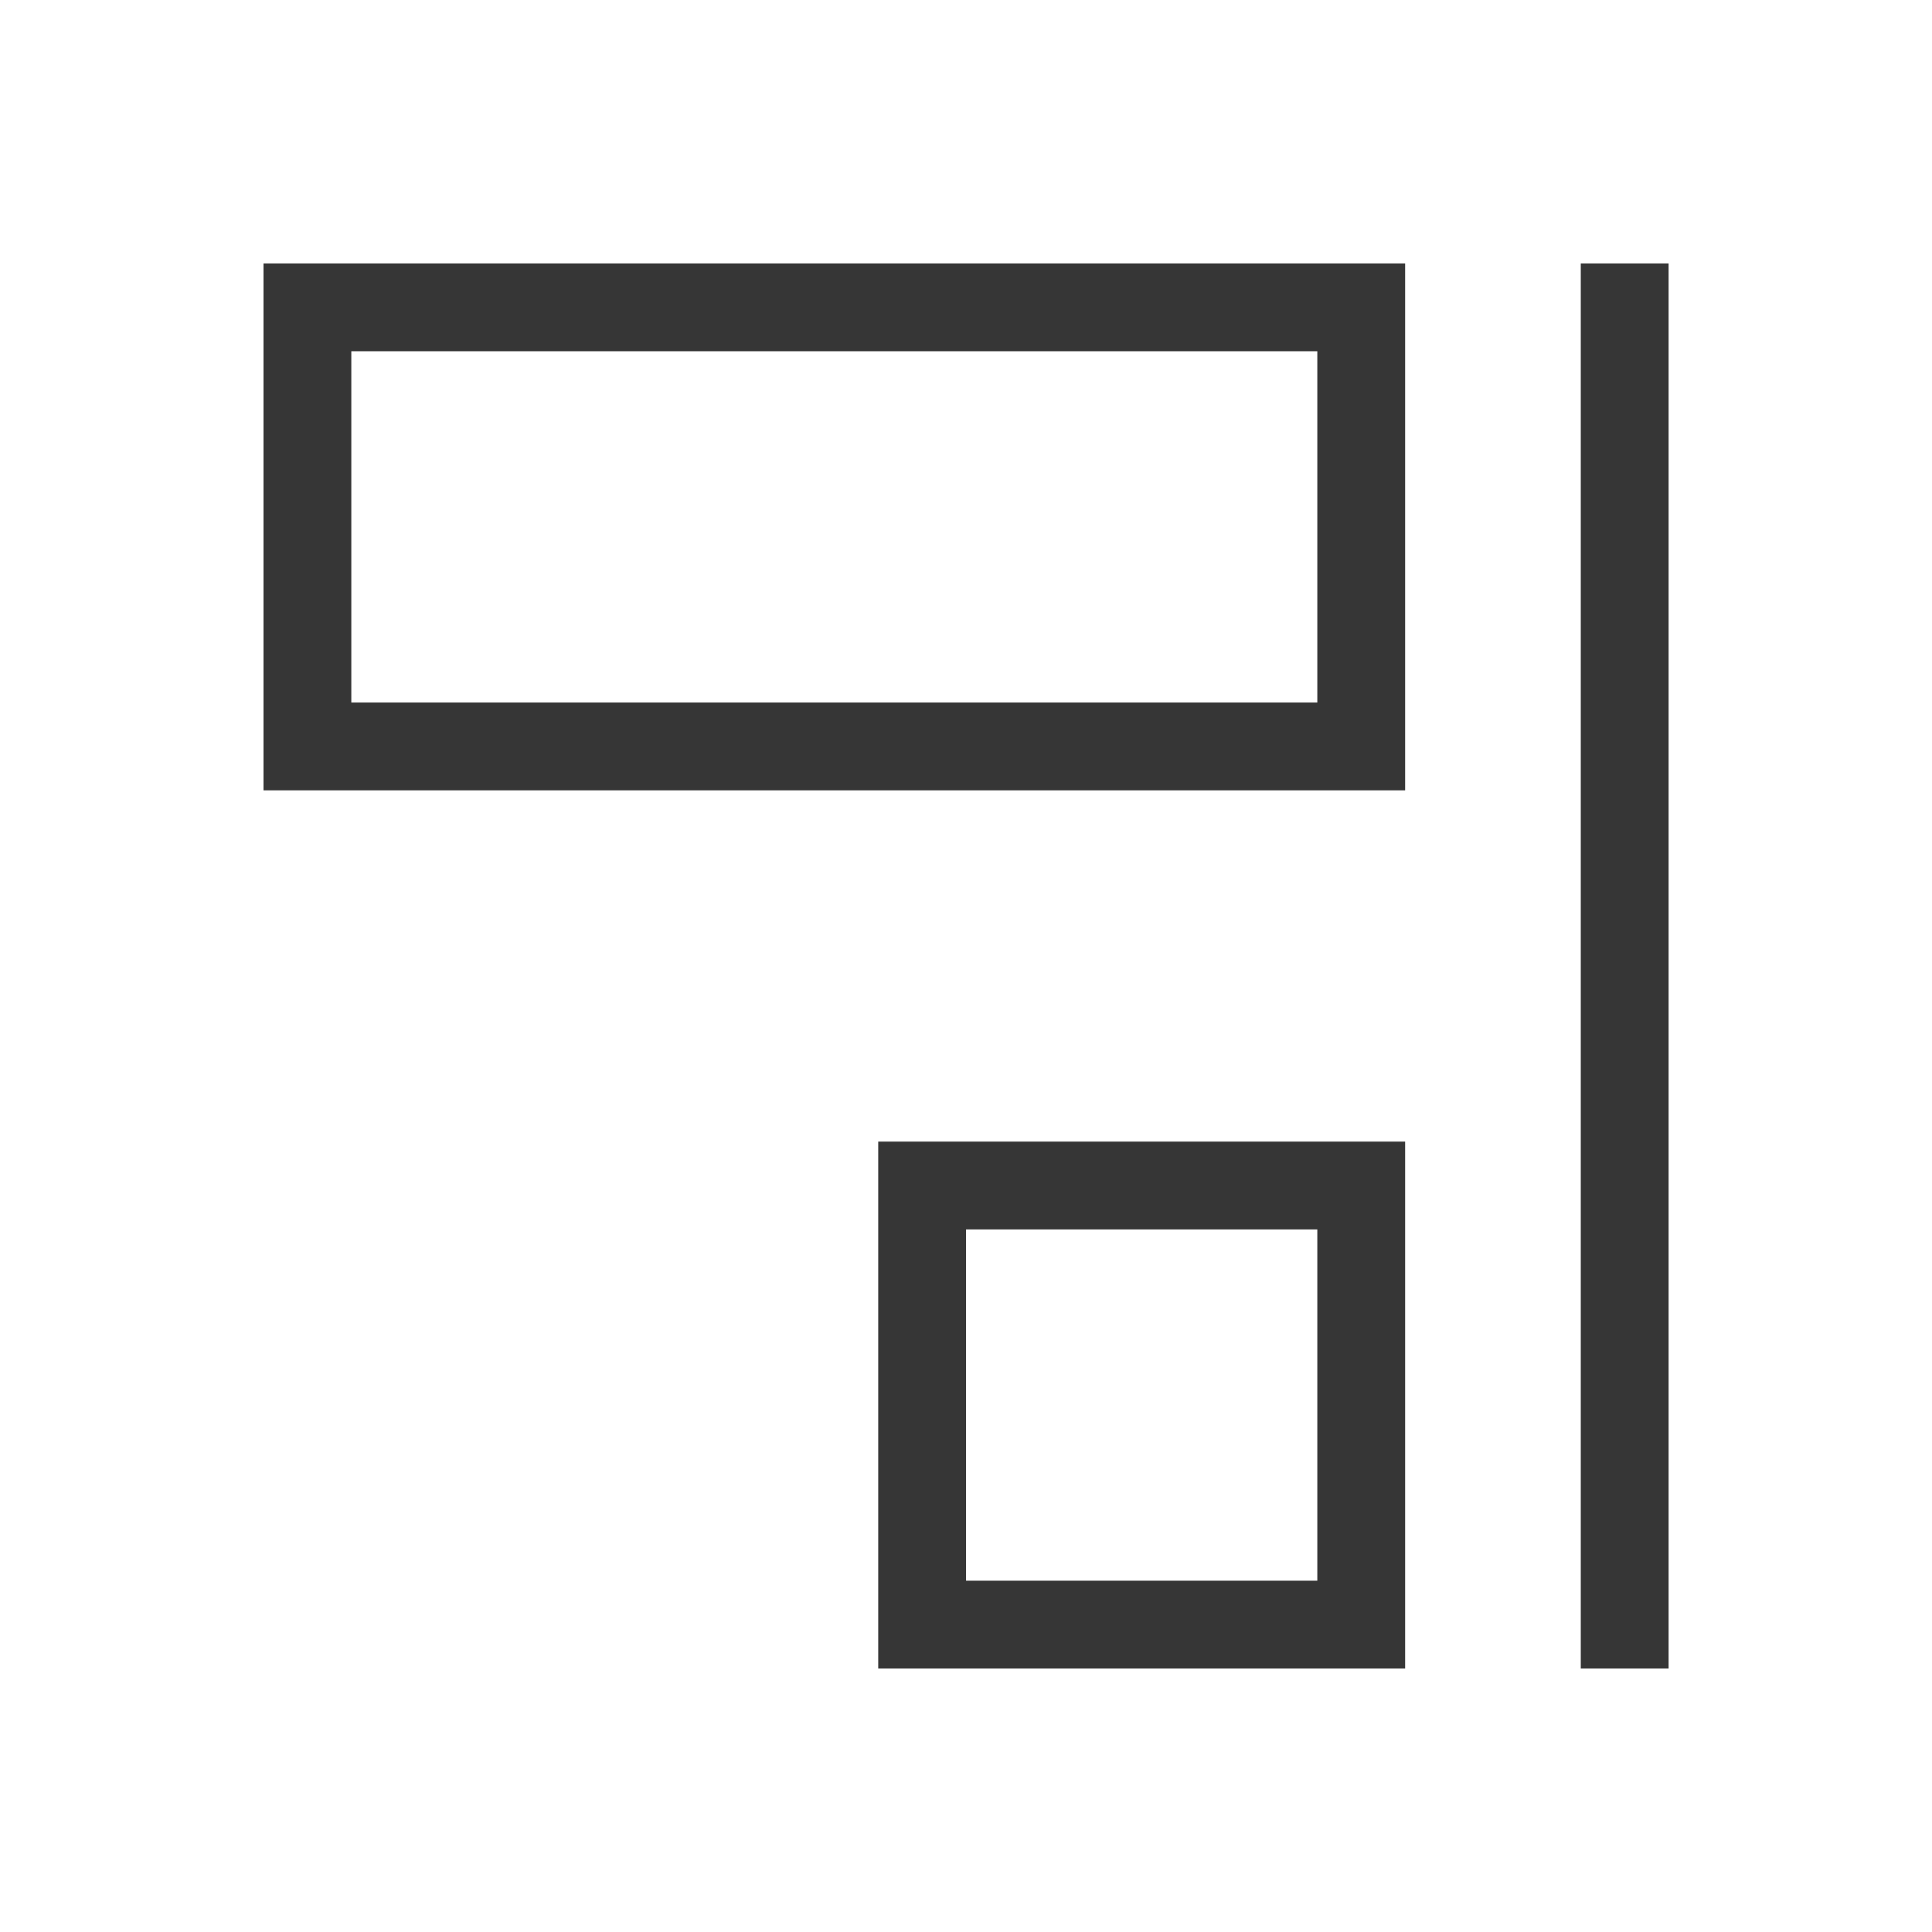
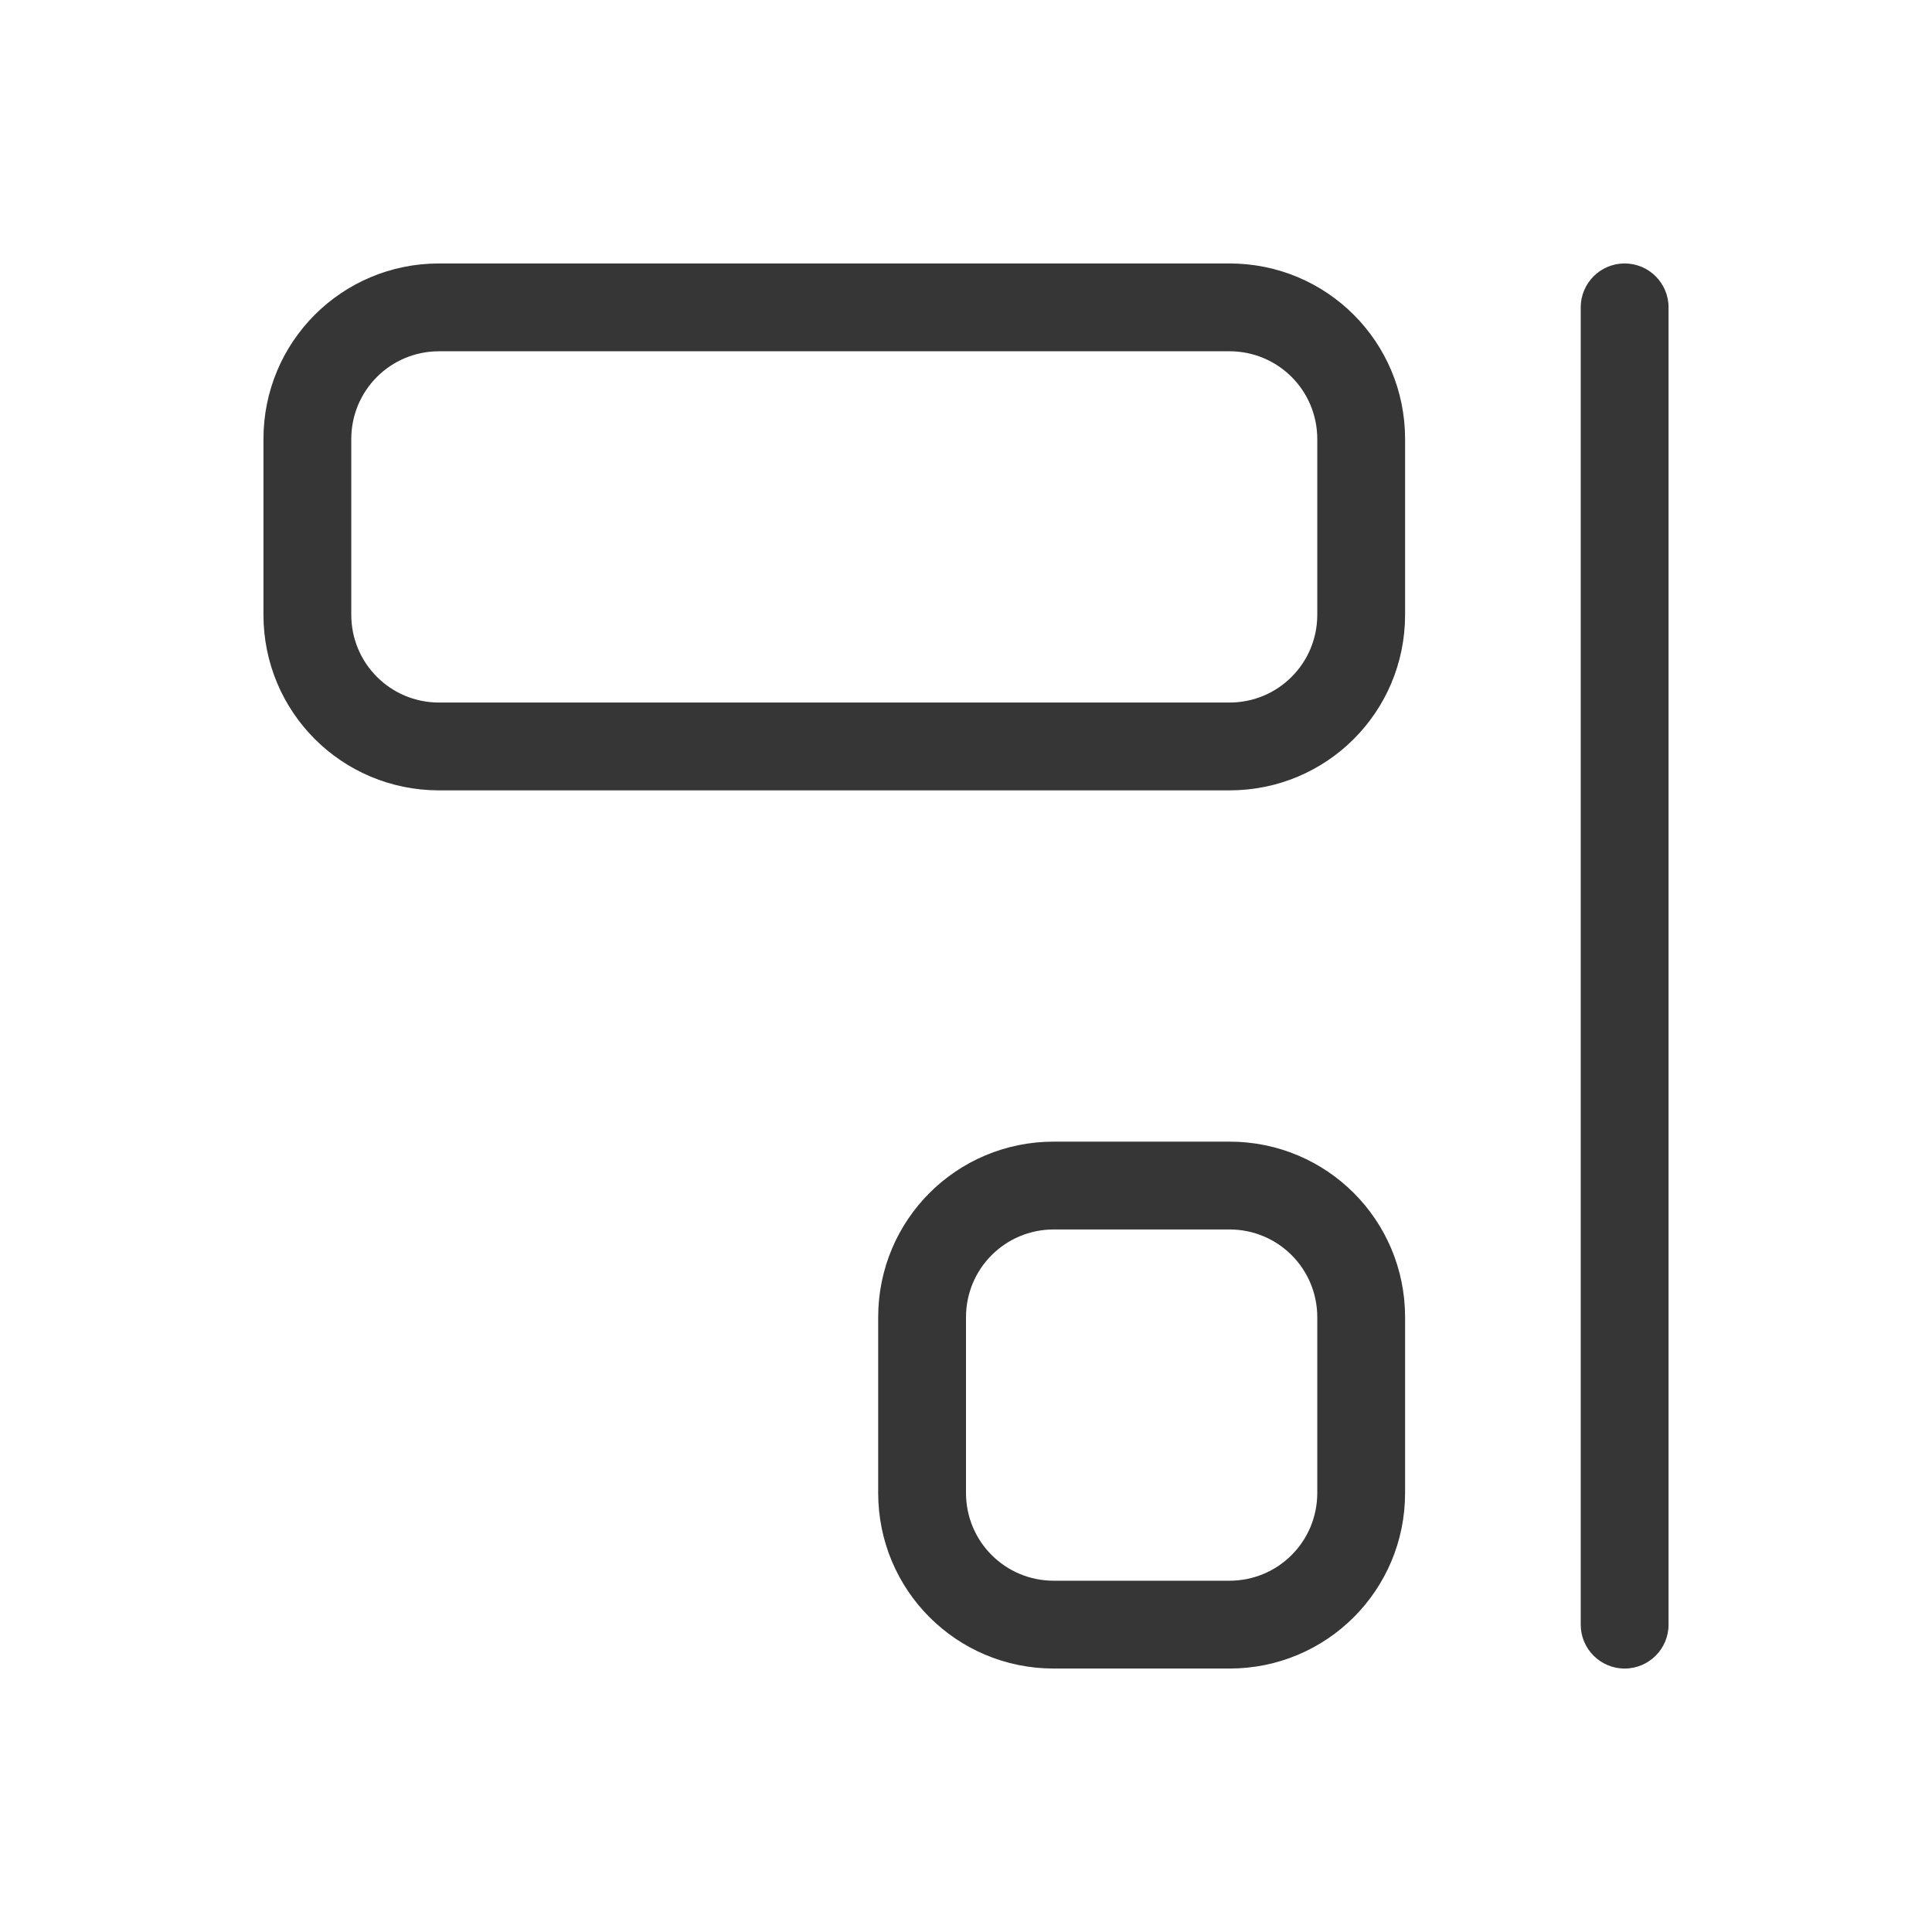
- <svg xmlns="http://www.w3.org/2000/svg" viewBox="0 0 22 22">
-   <defs id="defs3051">
-     <style type="text/css" id="current-color-scheme">
-       .ColorScheme-Text {
+ <svg xmlns="http://www.w3.org/2000/svg" width="22" height="22" version="1.1" viewBox="0 0 22 22">
+   <defs>
+     <style id="current-color-scheme" type="text/css">.ColorScheme-Text {
        color:#363636;
-       }
-       </style>
+       }</style>
  </defs>
-   <path style="fill:currentColor;fill-opacity:1;stroke:none" d="m556.723 592.119h13v-6h-13v6m1-1v-4h11v4h-11m6 11h6v-6h-6v6m1-1v-4h4v4h-4m7 1h1v-16h-1v16" transform="translate(-553.7225-583.1193)" class="ColorScheme-Text" />
+   <path class="ColorScheme-Text" d="m14 3c1.108 0 2 0.892 2 2v2c0 1.108-0.892 2-2 2h-9c-1.108 0-2-0.892-2-2v-2c0-1.108 0.892-2 2-2zm0 1h-9c-0.554 0-1 0.446-1 1v2c0 0.554 0.446 1 1 1h9c0.554 0 1-0.446 1-1v-2c0-0.554-0.446-1-1-1z" fill="currentColor" />
+   <path class="ColorScheme-Text" d="m14 13c1.108 0 2 0.892 2 2v2c0 1.108-0.892 2-2 2h-2c-1.108 0-2-0.892-2-2v-2c0-1.108 0.892-2 2-2zm0 1h-2c-0.554 0-1 0.446-1 1v2c0 0.554 0.446 1 1 1h2c0.554 0 1-0.446 1-1v-2c0-0.554-0.446-1-1-1z" fill="currentColor" />
+   <rect class="ColorScheme-Text" transform="scale(-1,1)" x="-19" y="3" width="1" height="16" rx=".5" ry=".5" fill="currentColor" />
</svg>
